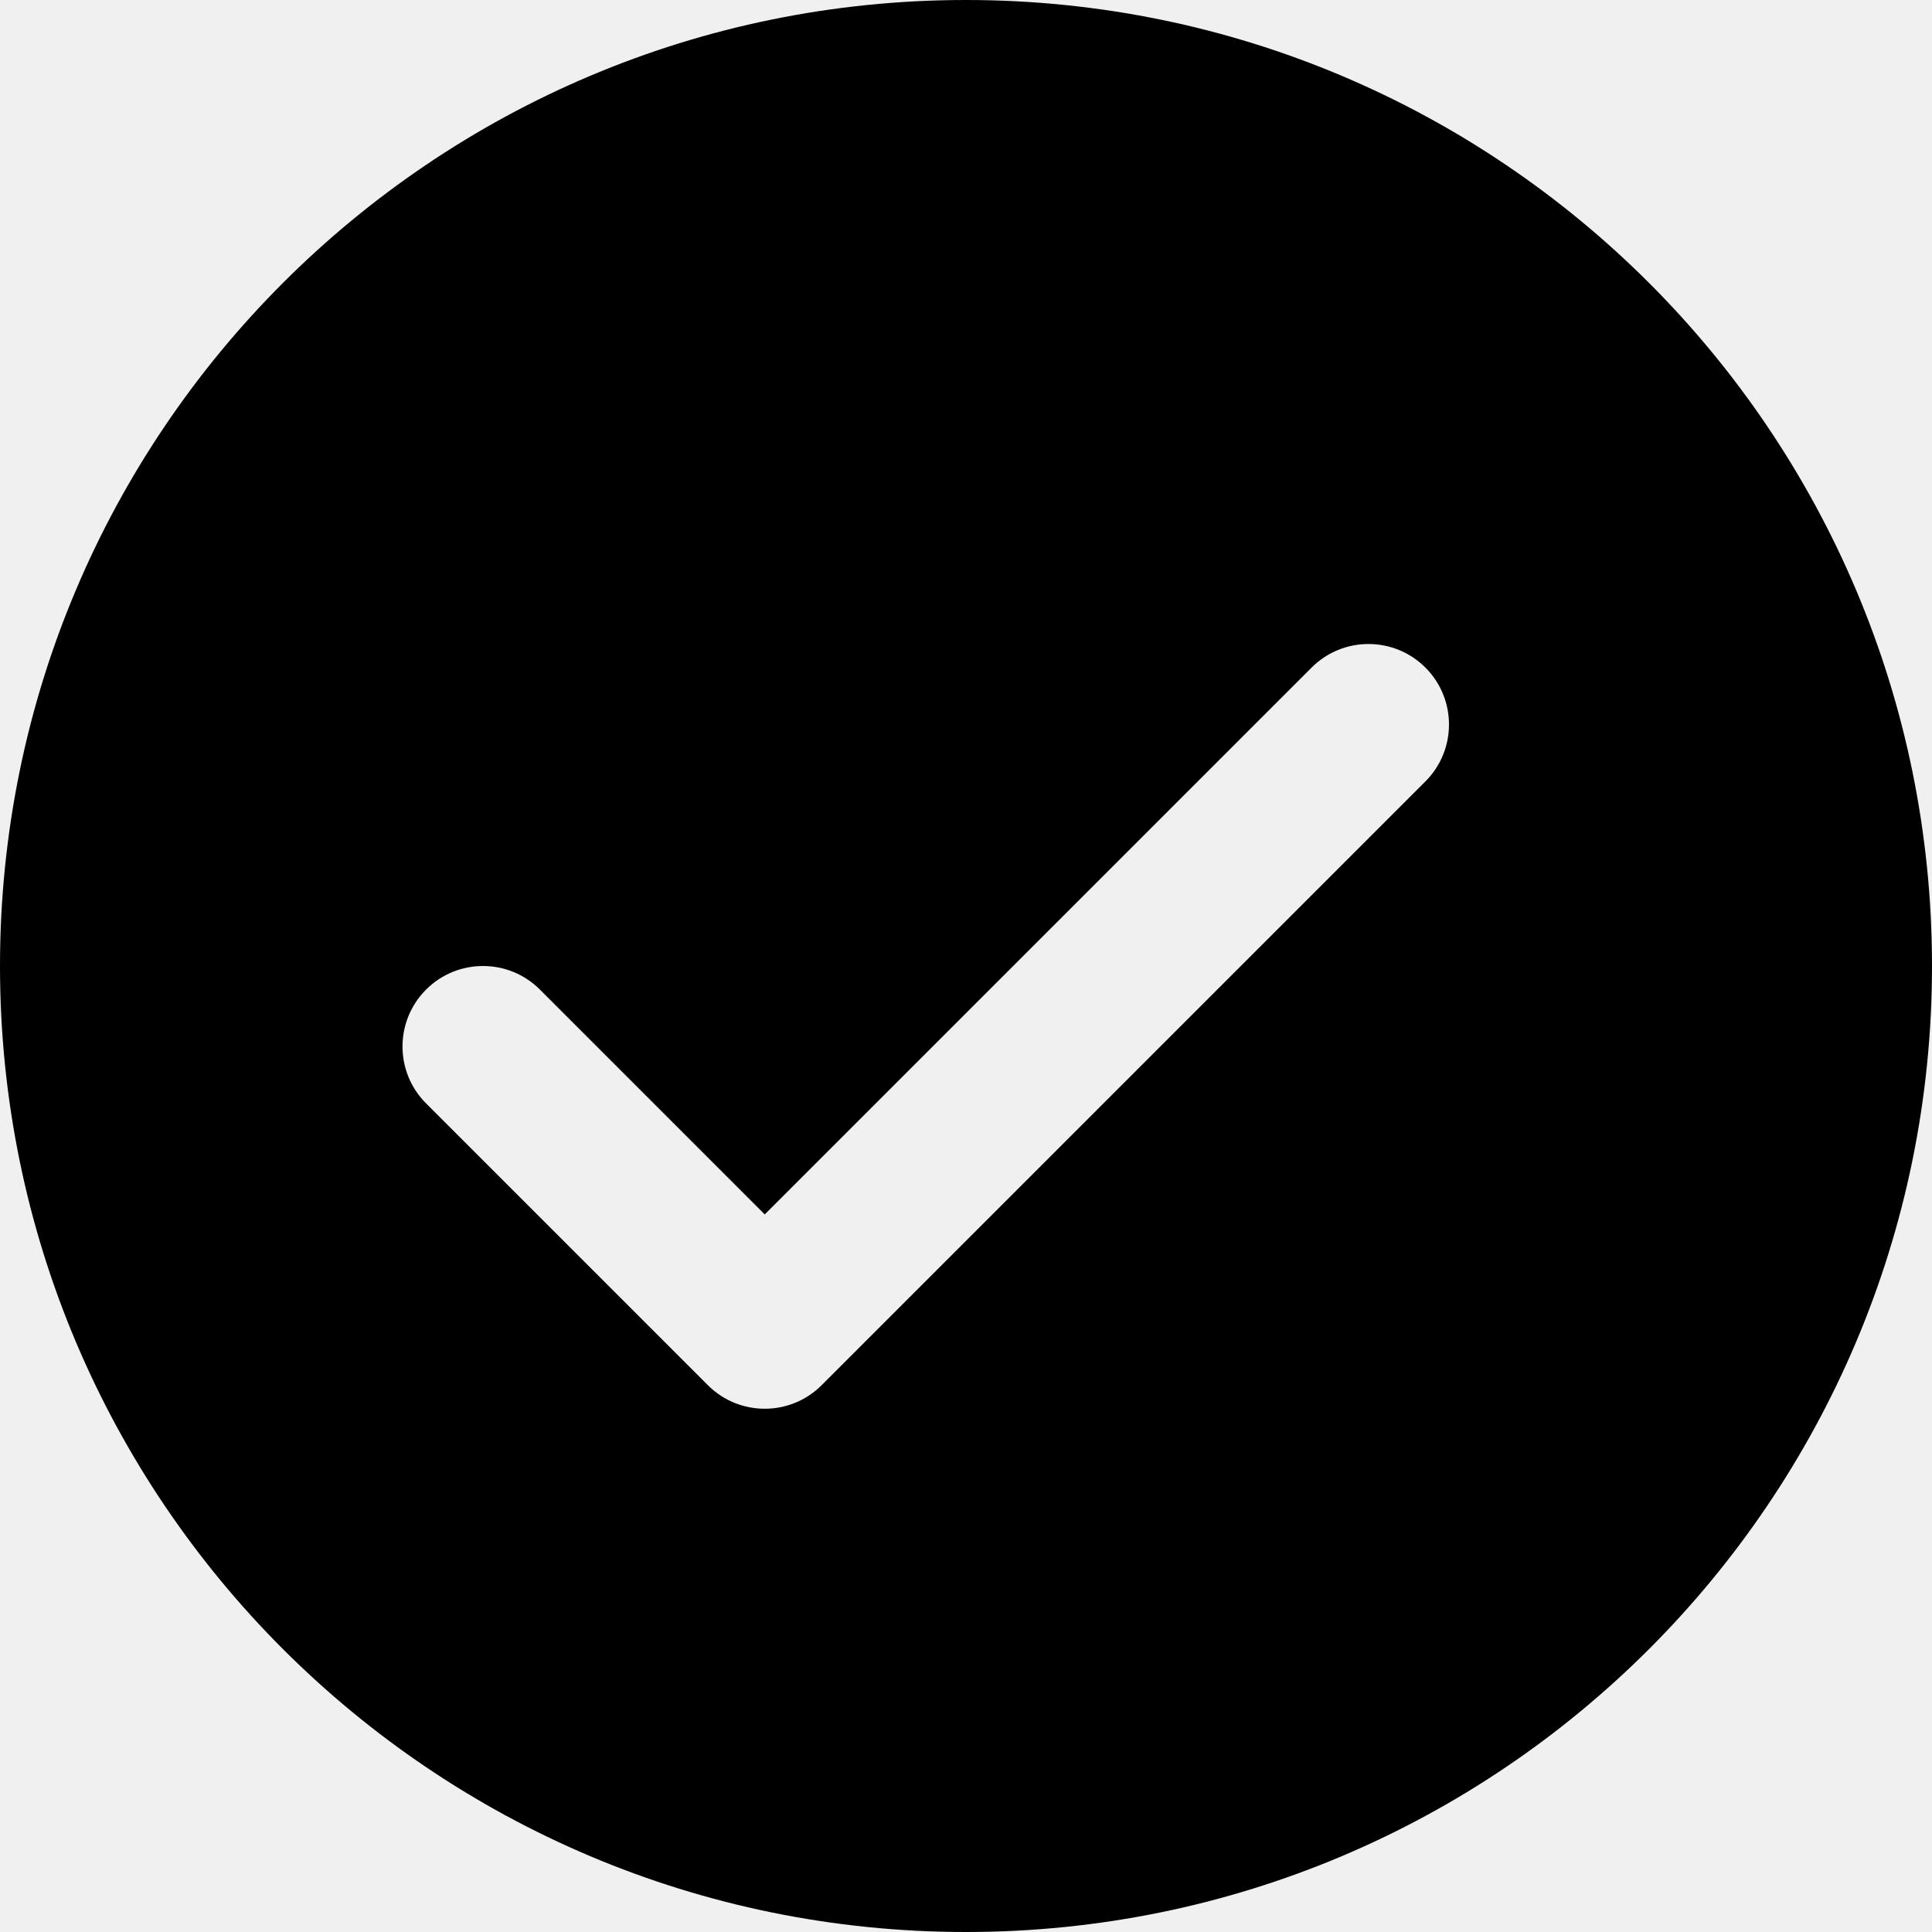
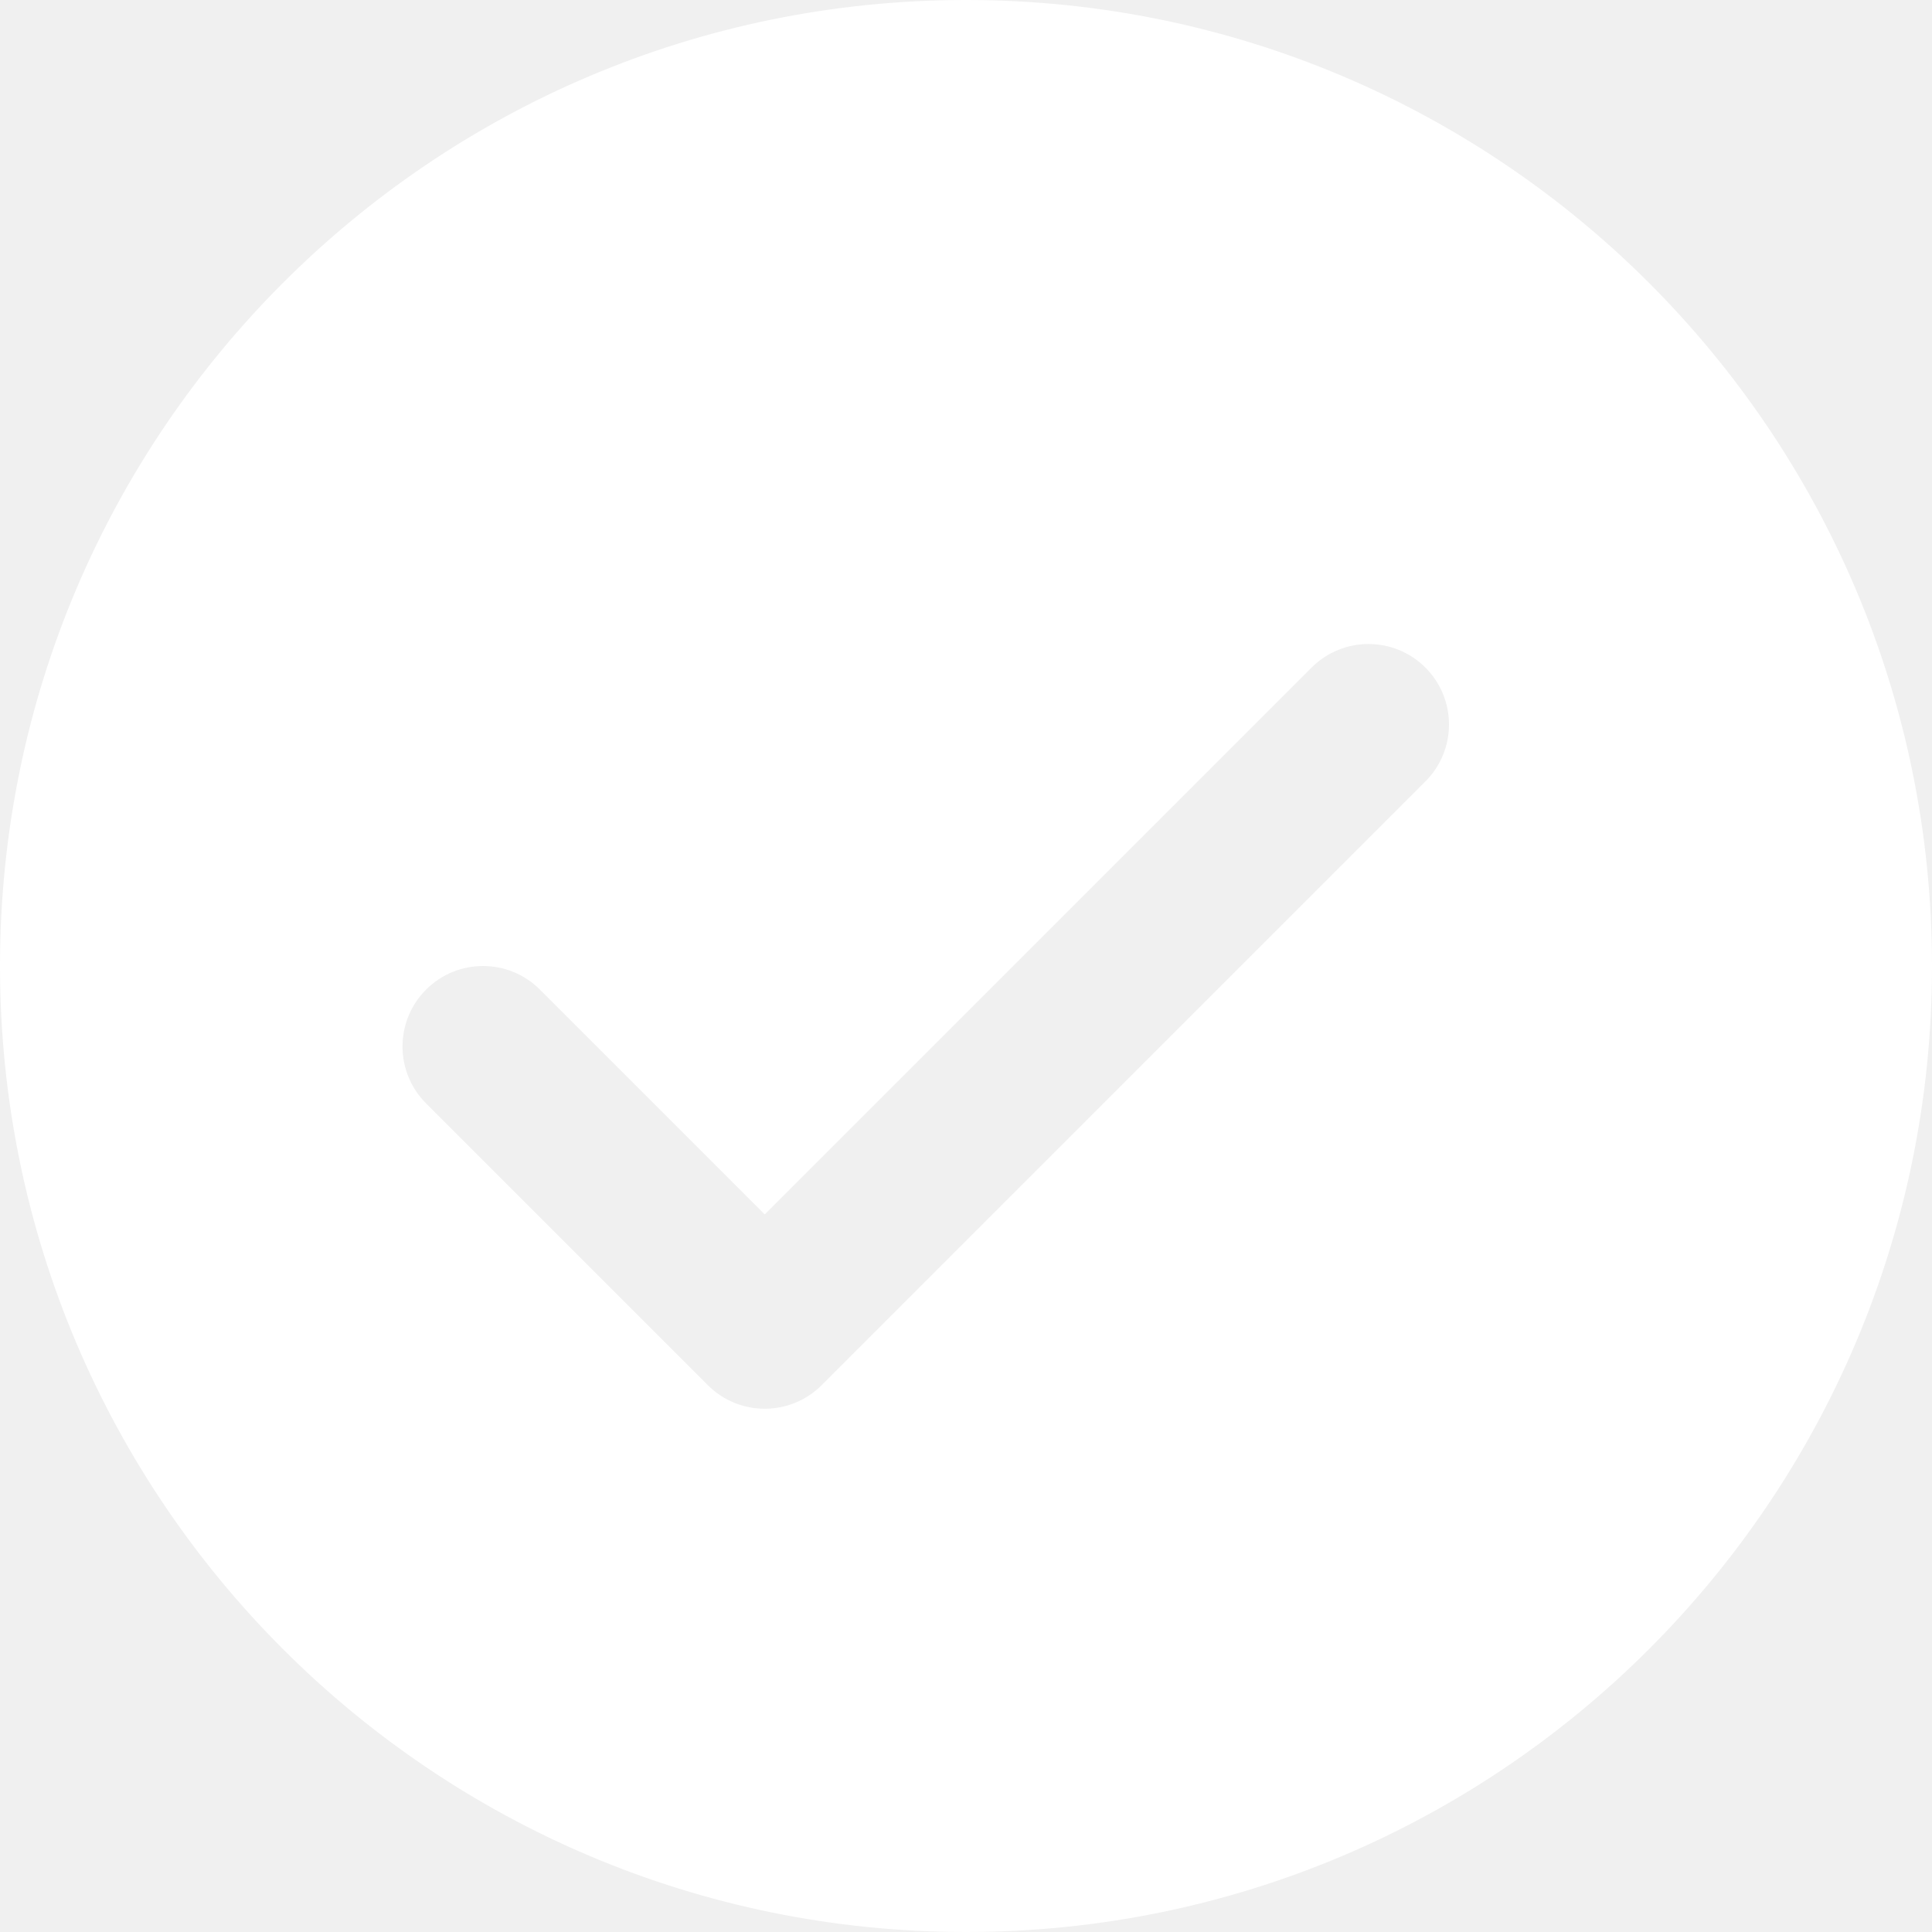
<svg xmlns="http://www.w3.org/2000/svg" width="48" height="48" viewBox="0 0 48 48">
-   <path fill-rule="evenodd" d="M24,48 C37.255,48 48,37.255 48,24 C48,10.745 37.255,0 24,0 C10.745,0 0,10.745 0,24 C0,37.255 10.745,48 24,48 Z M13.414,24.586 C12.633,23.805 11.367,23.805 10.586,24.586 C9.805,25.367 9.805,26.633 10.586,27.414 L17.586,34.414 C18.367,35.195 19.633,35.195 20.414,34.414 L35.414,19.414 C36.195,18.633 36.195,17.367 35.414,16.586 C34.633,15.805 33.367,15.805 32.586,16.586 L19,30.172 L13.414,24.586 Z" />
+   <path fill="#FFFFFF" fill-rule="evenodd" d="M24,48 C37.255,48 48,37.255 48,24 C48,10.745 37.255,0 24,0 C10.745,0 0,10.745 0,24 C0,37.255 10.745,48 24,48 Z M13.414,24.586 C12.633,23.805 11.367,23.805 10.586,24.586 C9.805,25.367 9.805,26.633 10.586,27.414 L17.586,34.414 C18.367,35.195 19.633,35.195 20.414,34.414 L35.414,19.414 C36.195,18.633 36.195,17.367 35.414,16.586 C34.633,15.805 33.367,15.805 32.586,16.586 L19,30.172 L13.414,24.586 Z" />
</svg>
